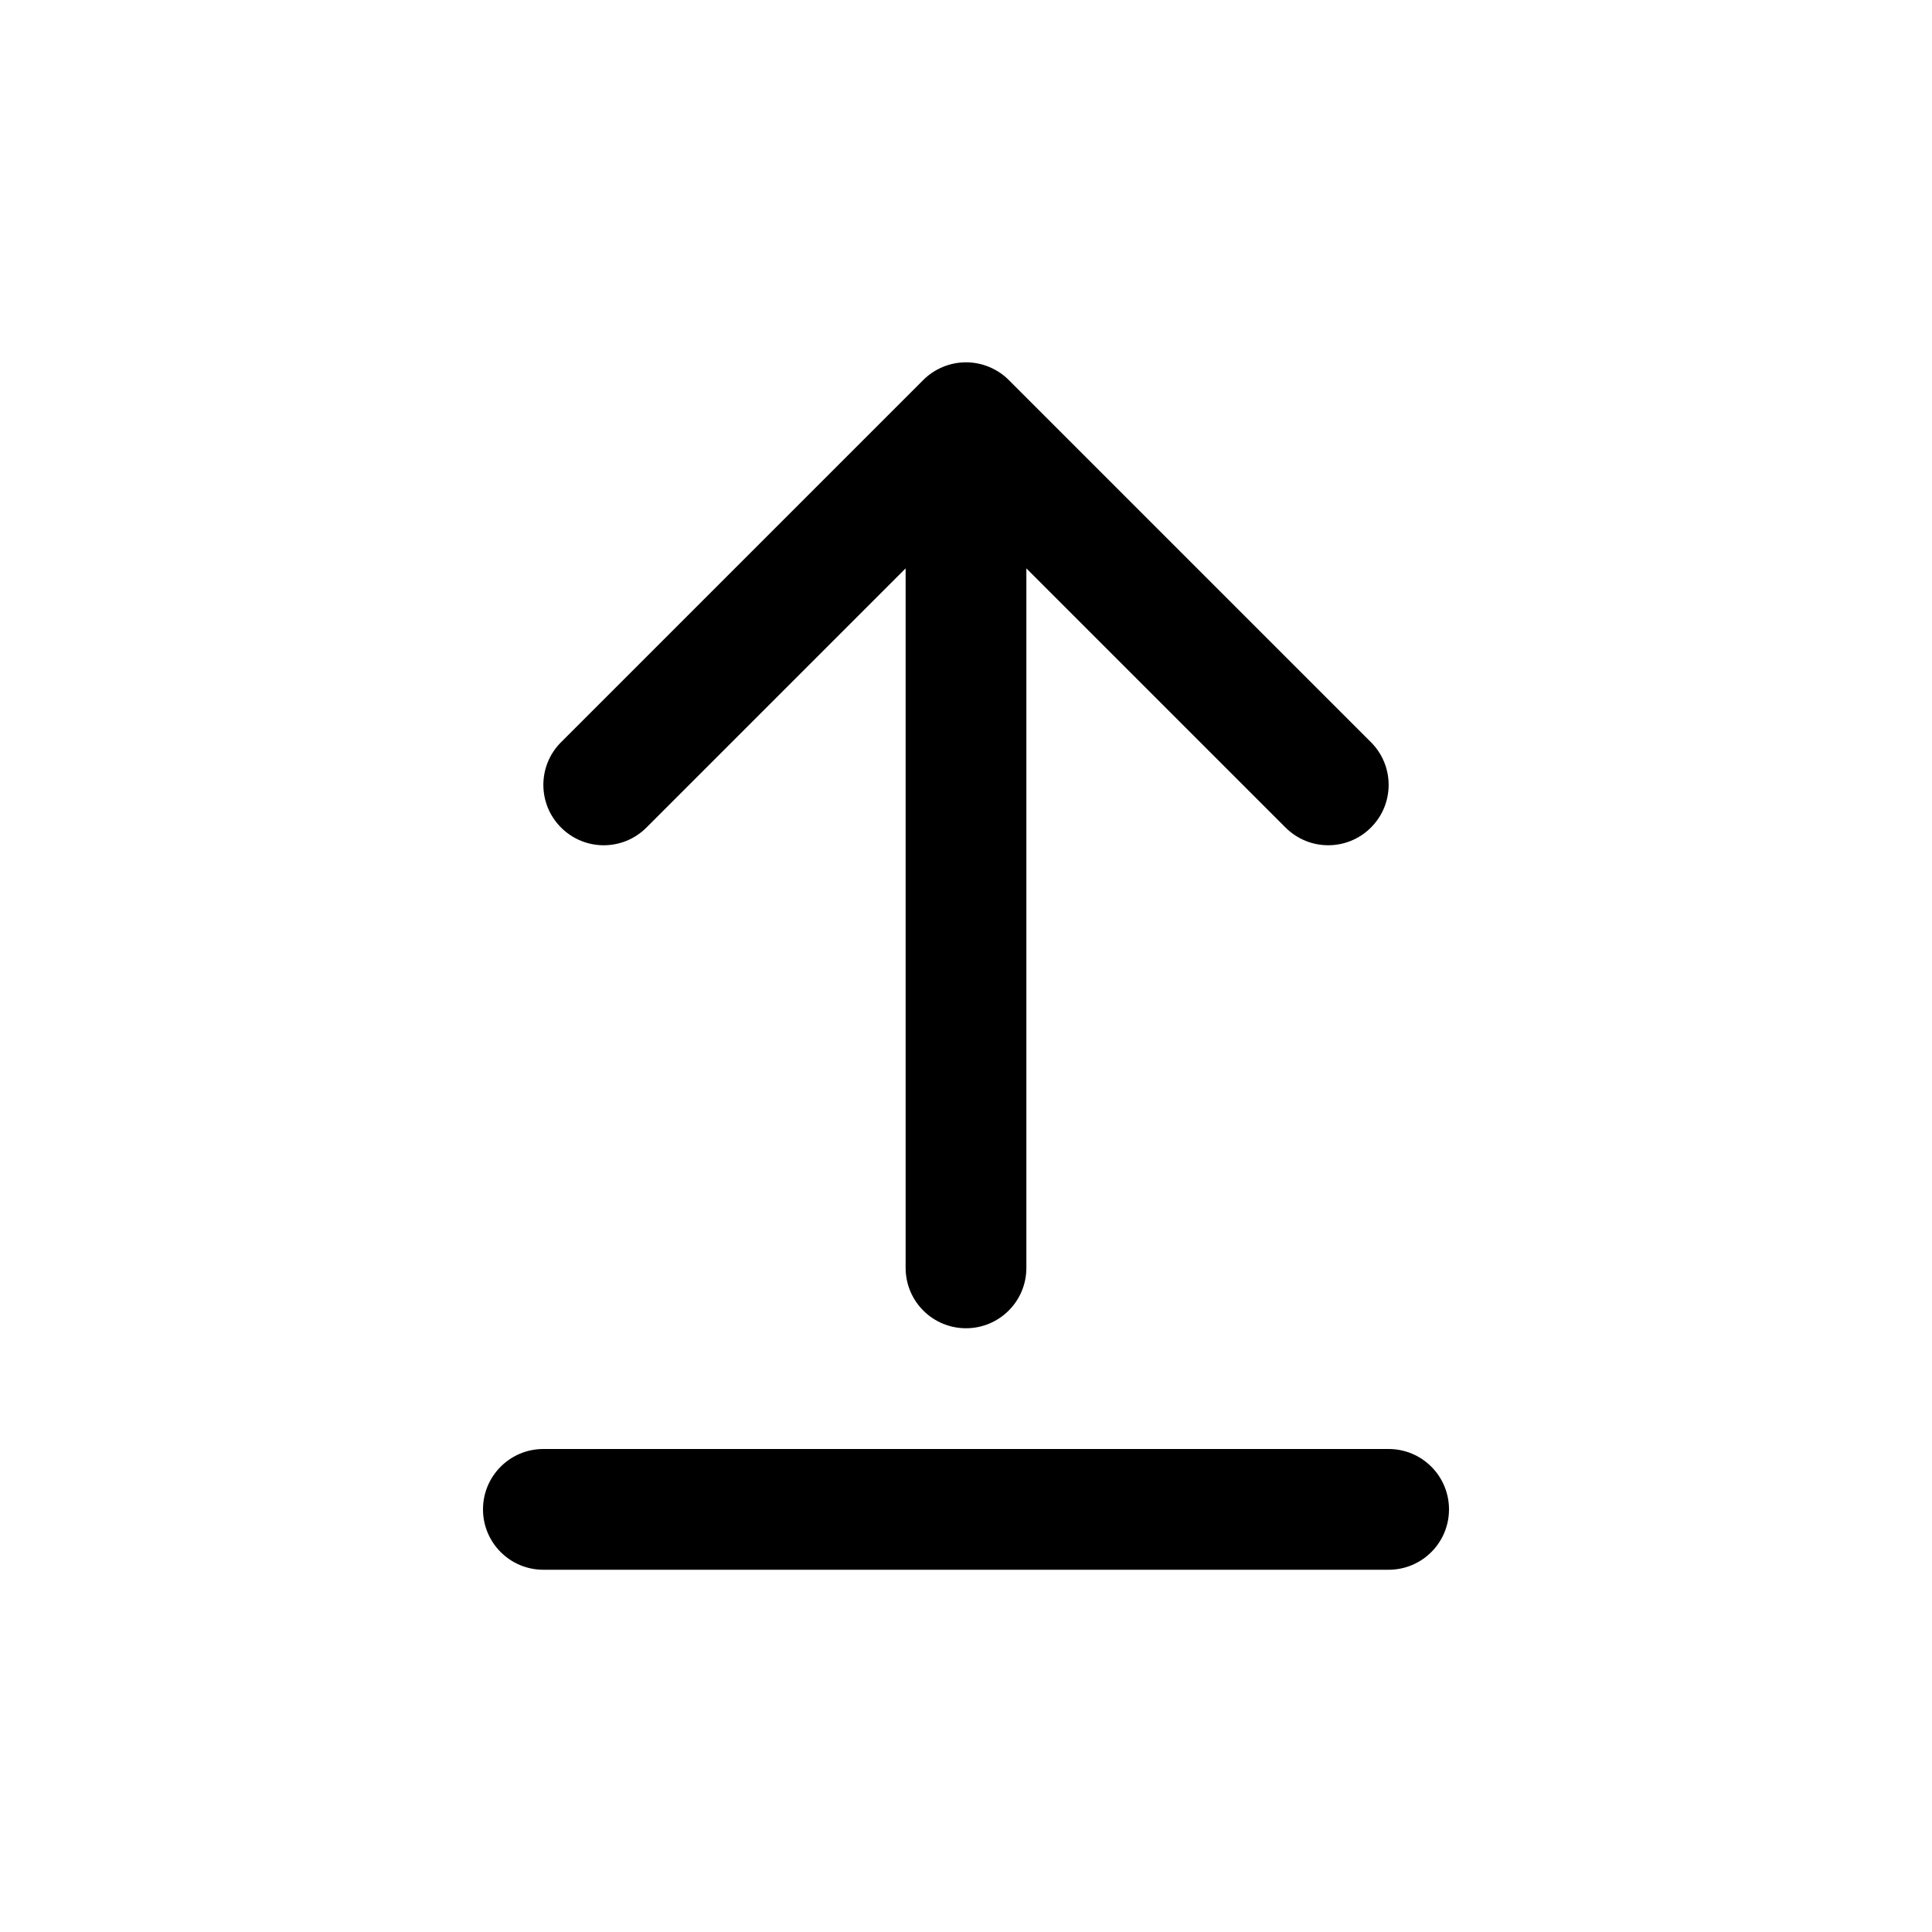
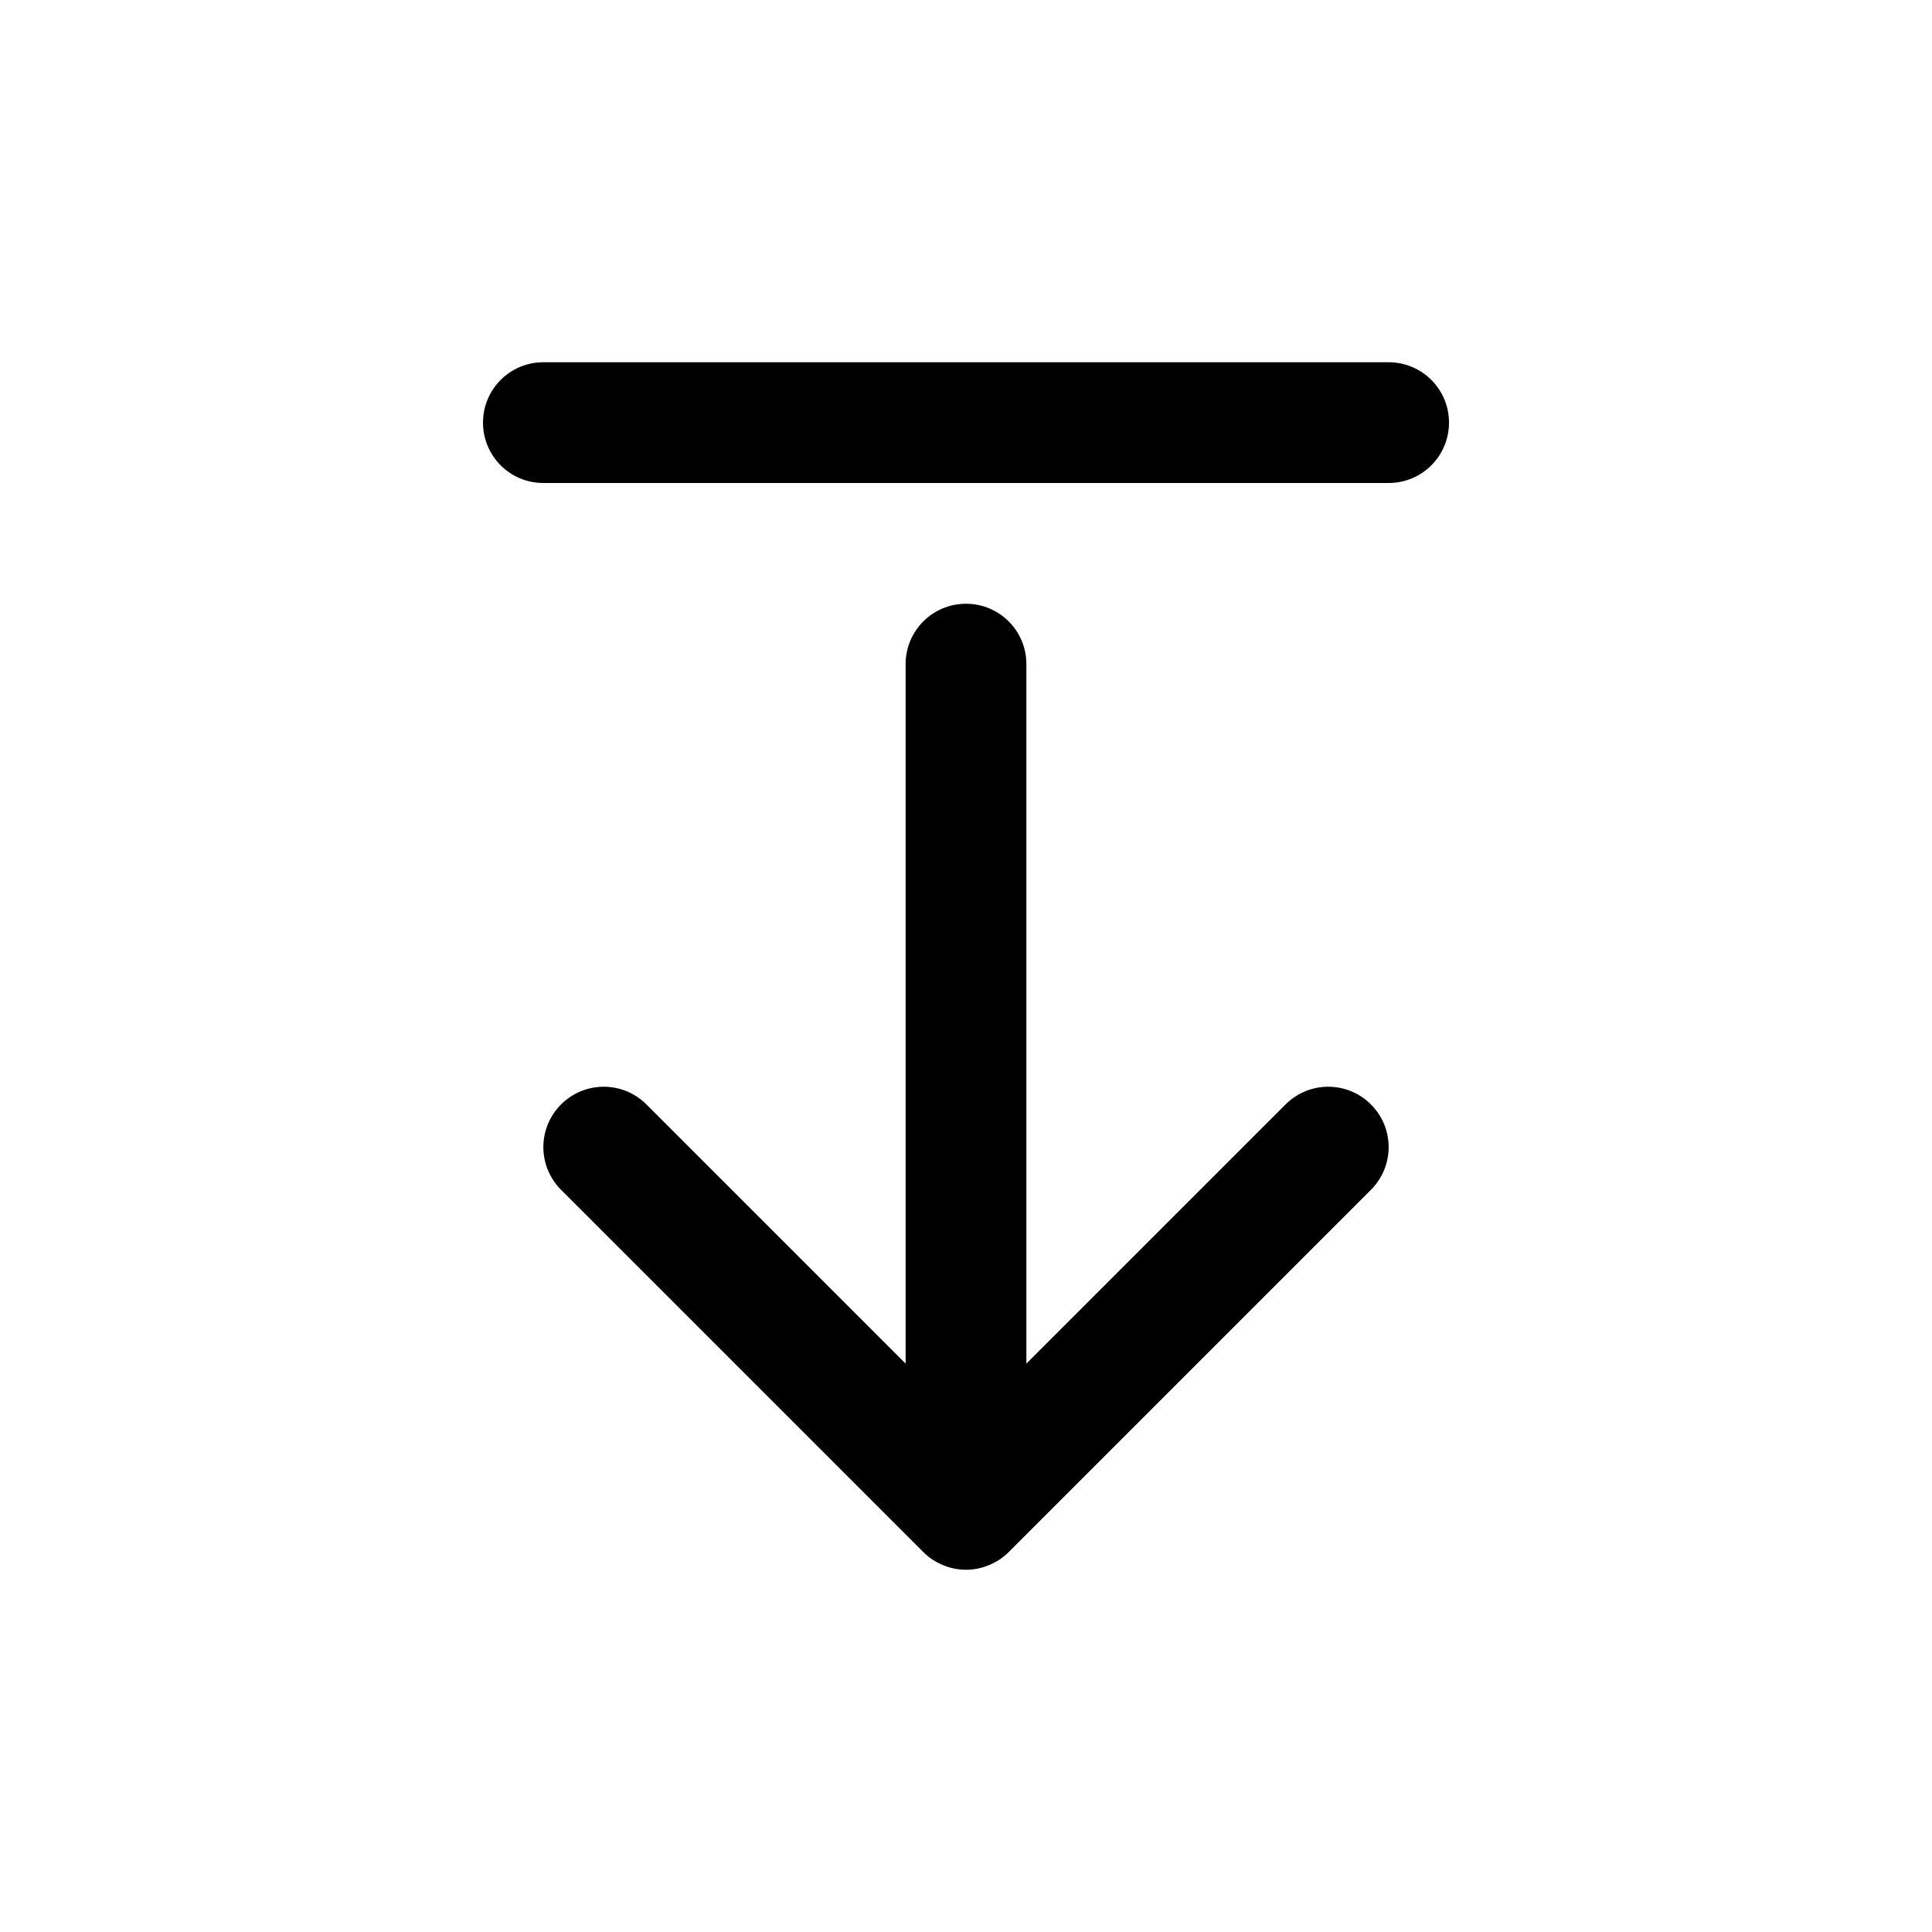
<svg xmlns="http://www.w3.org/2000/svg" width="32" height="32" viewBox="0 0 32 32" fill="none">
-   <path d="M10.707 13.707L15 9.414V21C15 21.552 15.447 22 16 22C16.553 22 17 21.552 17 21V9.414L21.293 13.707C21.488 13.902 21.744 14 22 14C22.256 14 22.512 13.902 22.707 13.707C23.098 13.316 23.098 12.684 22.707 12.293L16.708 6.294C16.616 6.201 16.505 6.128 16.382 6.077C16.138 5.976 15.862 5.976 15.618 6.077C15.495 6.128 15.385 6.201 15.292 6.294L9.293 12.293C8.902 12.684 8.902 13.316 9.293 13.707C9.684 14.098 10.316 14.098 10.707 13.707Z" fill="black" />
-   <path d="M23 24H9C8.447 24 8 24.448 8 25C8 25.552 8.447 26 9 26H23C23.553 26 24 25.552 24 25C24 24.448 23.553 24 23 24Z" fill="black" />
+   <path d="M21.293 18.293L17 22.586V11C17 10.447 16.553 10 16 10C15.447 10 15 10.447 15 11V22.586L10.707 18.293C10.316 17.902 9.684 17.902 9.293 18.293C8.902 18.684 8.902 19.316 9.293 19.707L15.292 25.706C15.384 25.799 15.495 25.872 15.618 25.923C15.74 25.974 15.87 26 16 26C16.13 26 16.26 25.974 16.382 25.923C16.505 25.872 16.616 25.799 16.708 25.706L22.707 19.707C23.098 19.316 23.098 18.684 22.707 18.293C22.316 17.902 21.684 17.902 21.293 18.293Z" fill="black" />
+   <path d="M23 6H9C8.447 6 8 6.447 8 7C8 7.553 8.447 8 9 8H23C23.553 8 24 7.553 24 7C24 6.447 23.553 6 23 6Z" fill="black" />
</svg>
